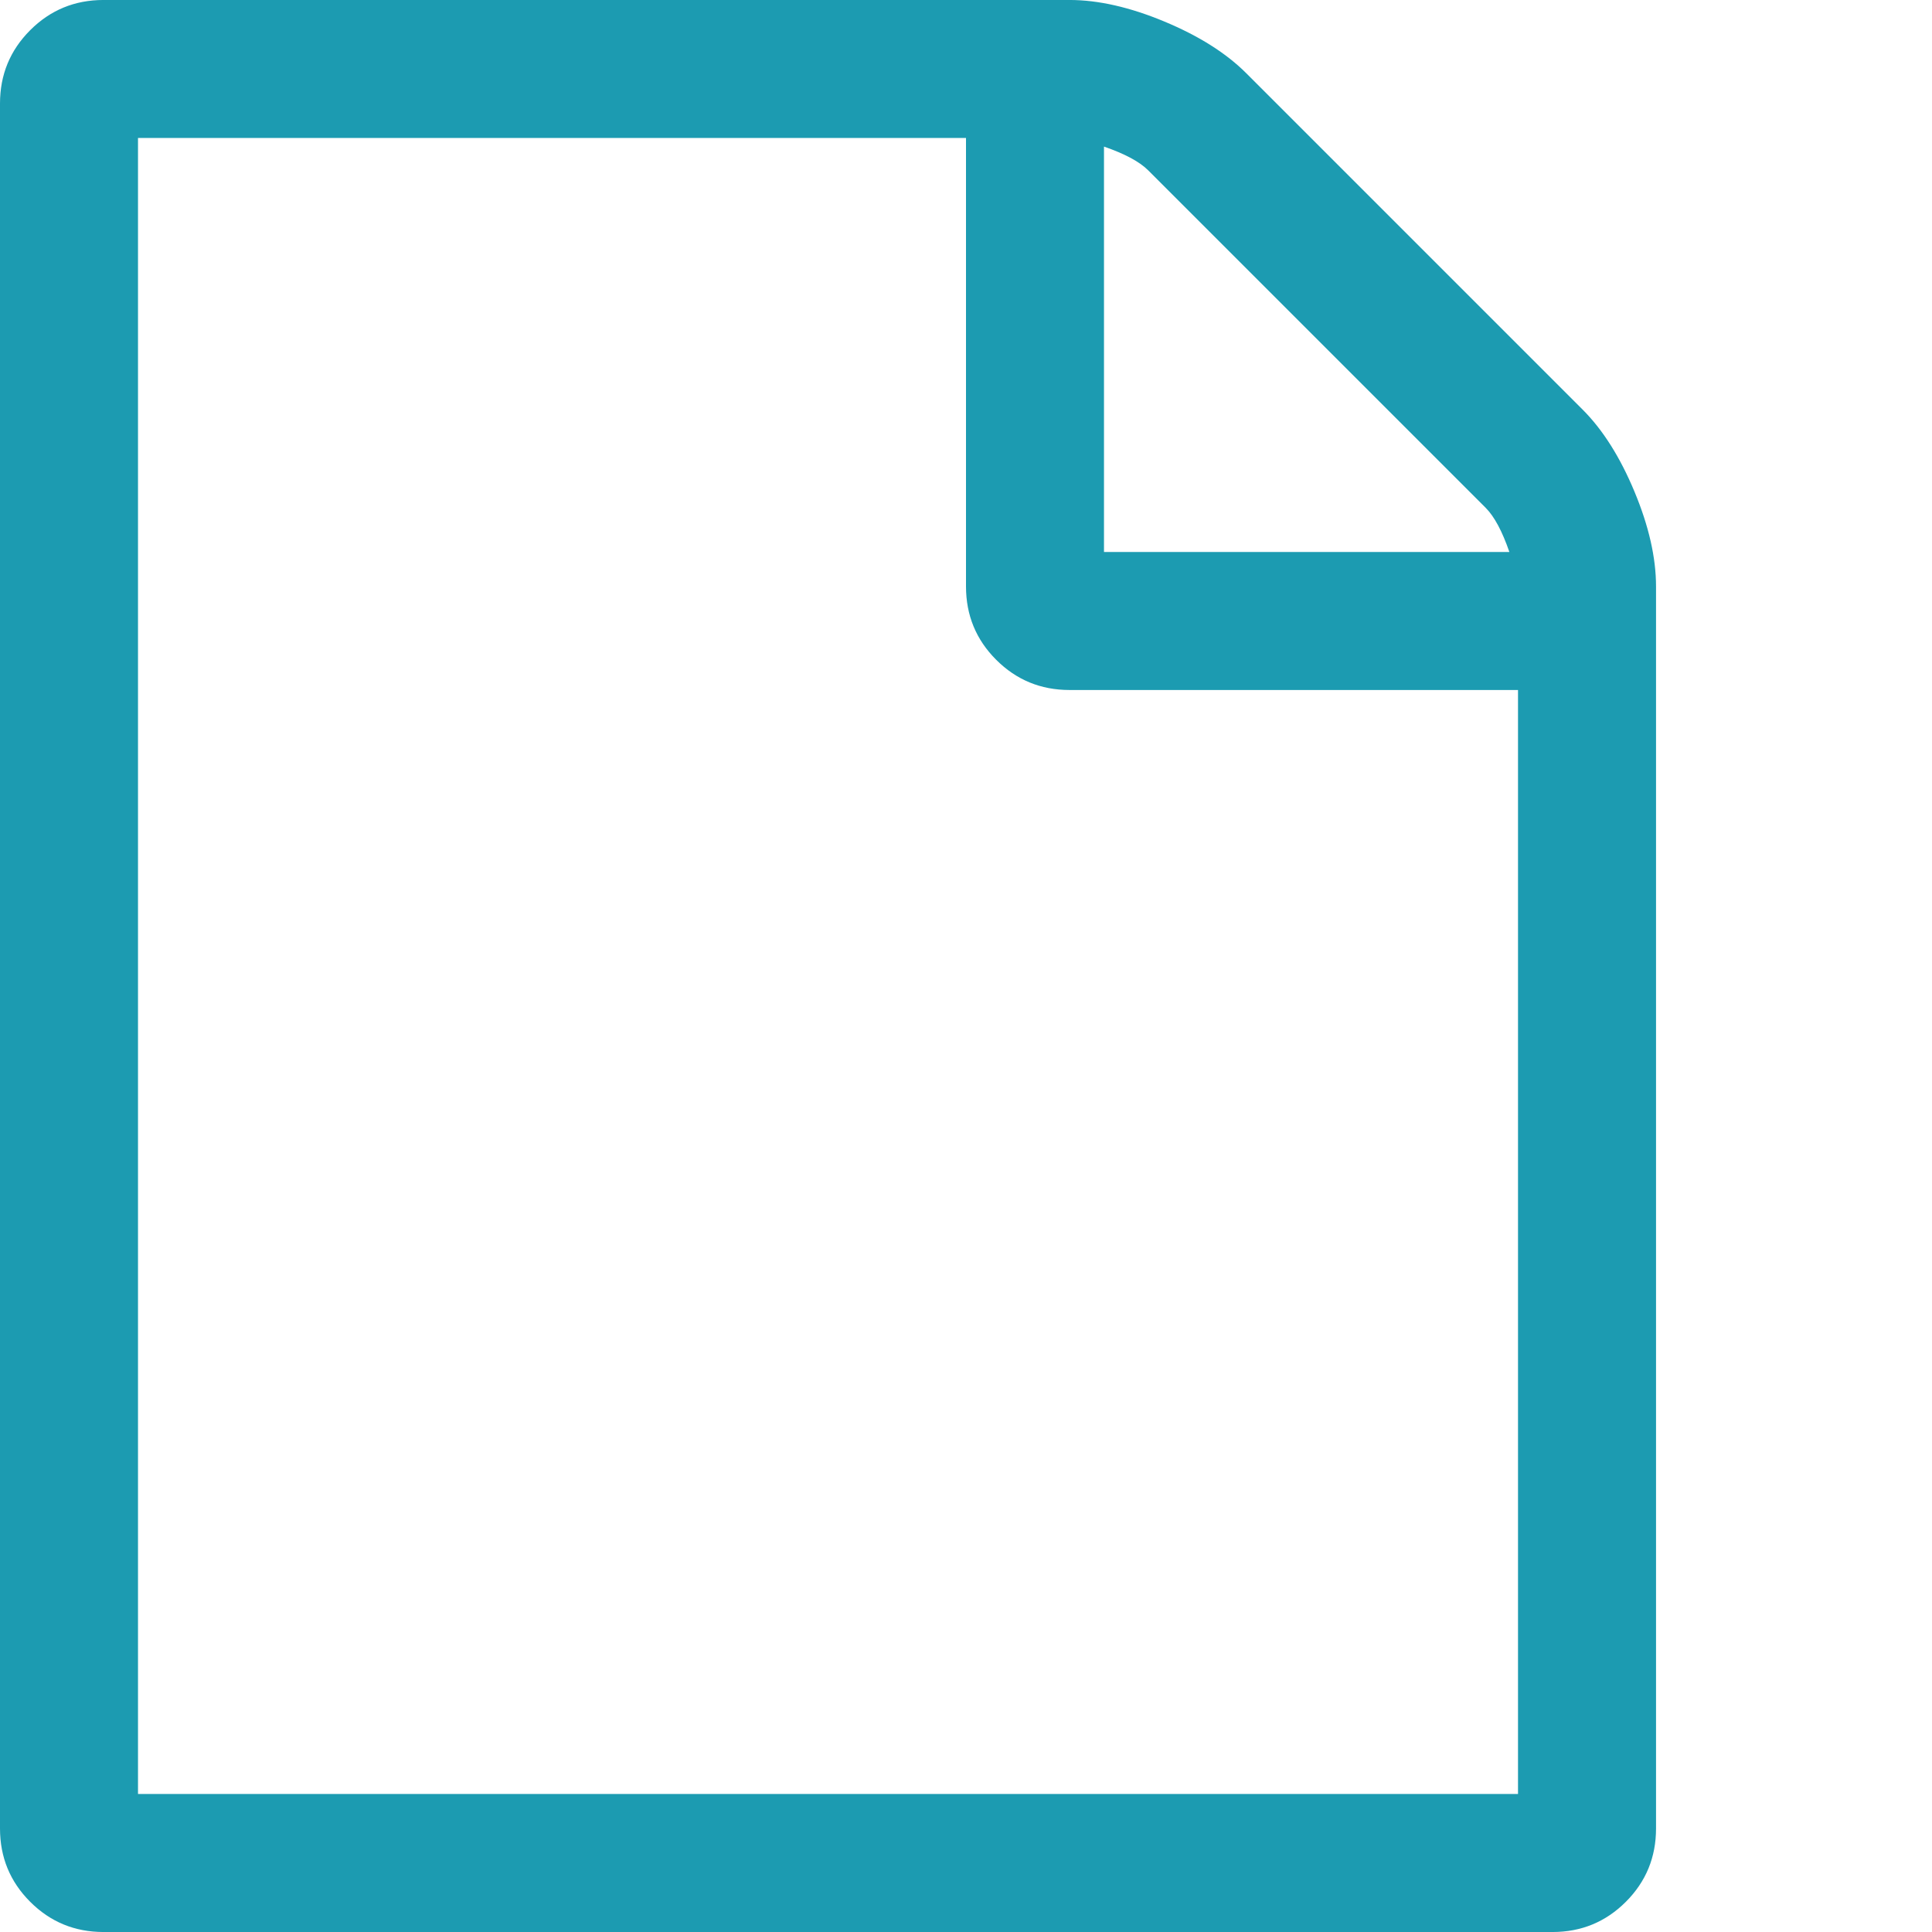
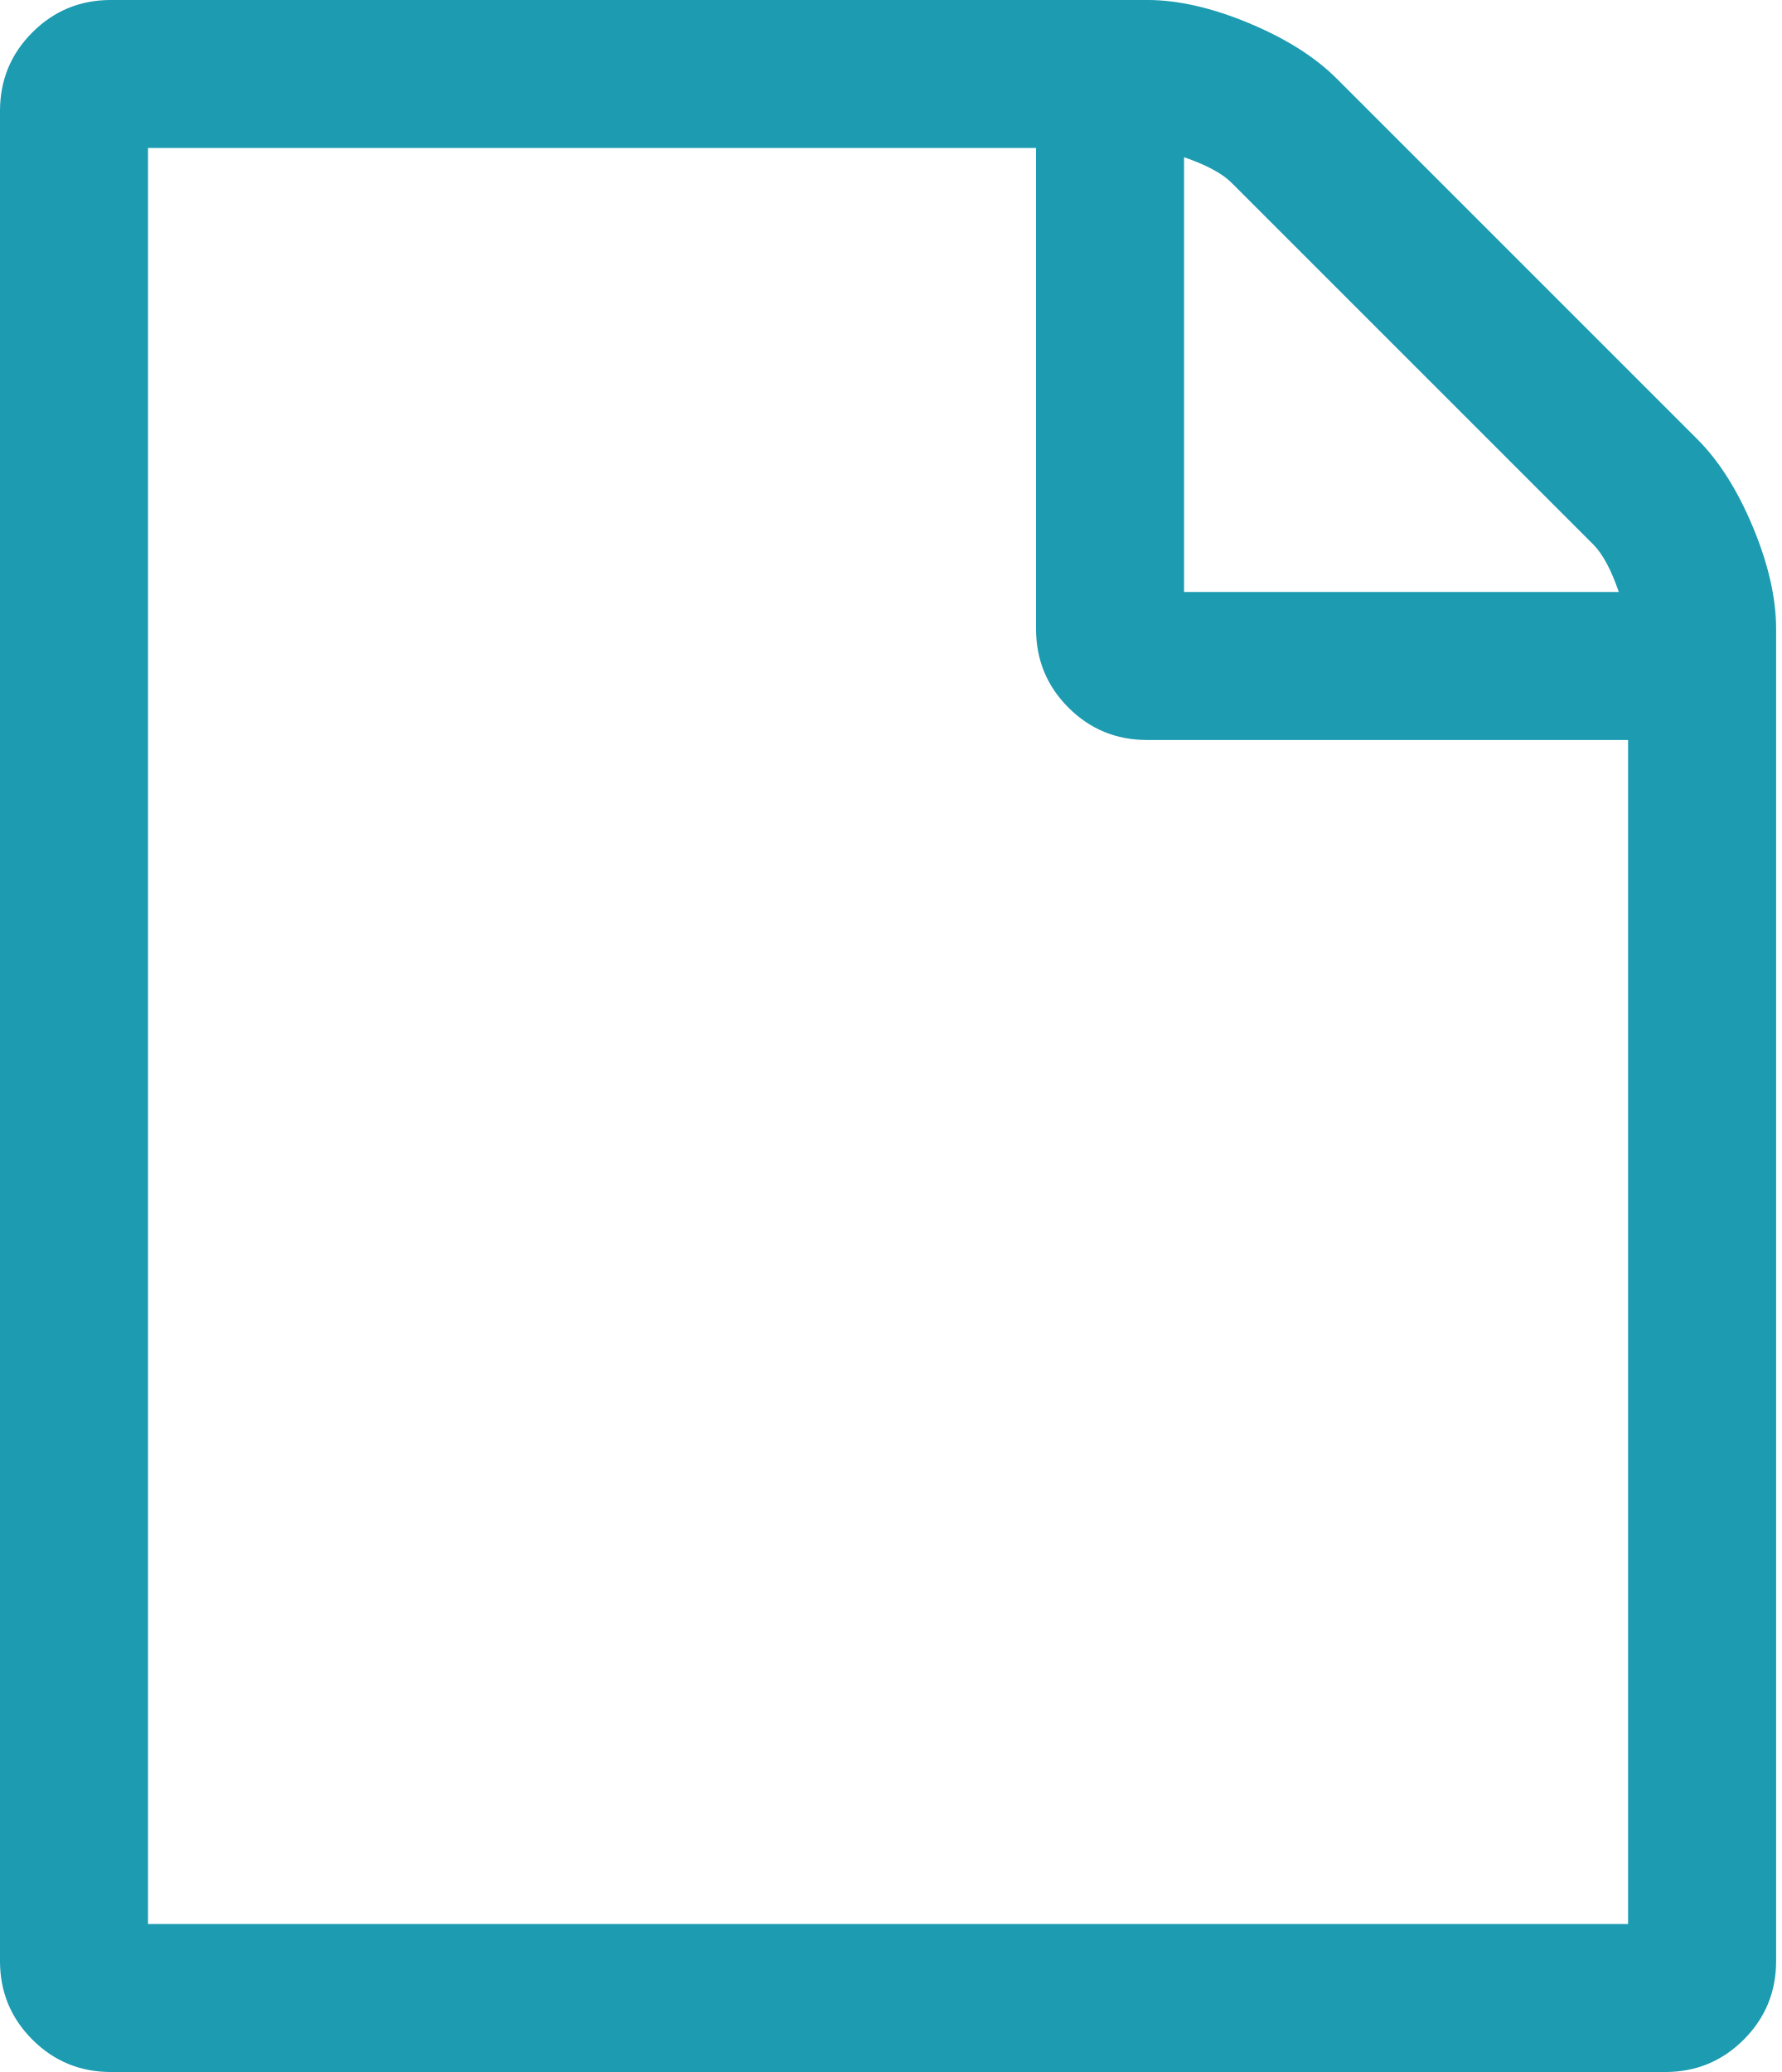
- <svg xmlns="http://www.w3.org/2000/svg" version="1.1" width="100" height="100" viewBox="0 0 100 100">
+ <svg xmlns="http://www.w3.org/2000/svg" version="1.1" width="86" height="100" viewBox="0 0 86 100">
  <g id="icomoon-ignore">
    <line stroke-width="1" x1="" y1="" x2="" y2="" stroke="#449FDB" opacity="" />
  </g>
  <path d="M0 94.643v-89.286q0-2.232 1.563-3.795t3.795-1.563h50q2.232 0 4.911 1.116t4.241 2.679l17.411 17.411q1.563 1.563 2.679 4.241t1.116 4.911v64.286q0 2.232-1.563 3.795t-3.795 1.563h-75q-2.232 0-3.795-1.563t-1.563-3.795zM7.143 92.857h71.429v-57.143h-23.214q-2.232 0-3.795-1.563t-1.563-3.795v-23.214h-42.857v85.714zM57.143 28.571h20.982q-0.558-1.618-1.228-2.288l-17.467-17.467q-0.67-0.67-2.288-1.228v20.982z" fill="#1c9bb1" />
</svg>
